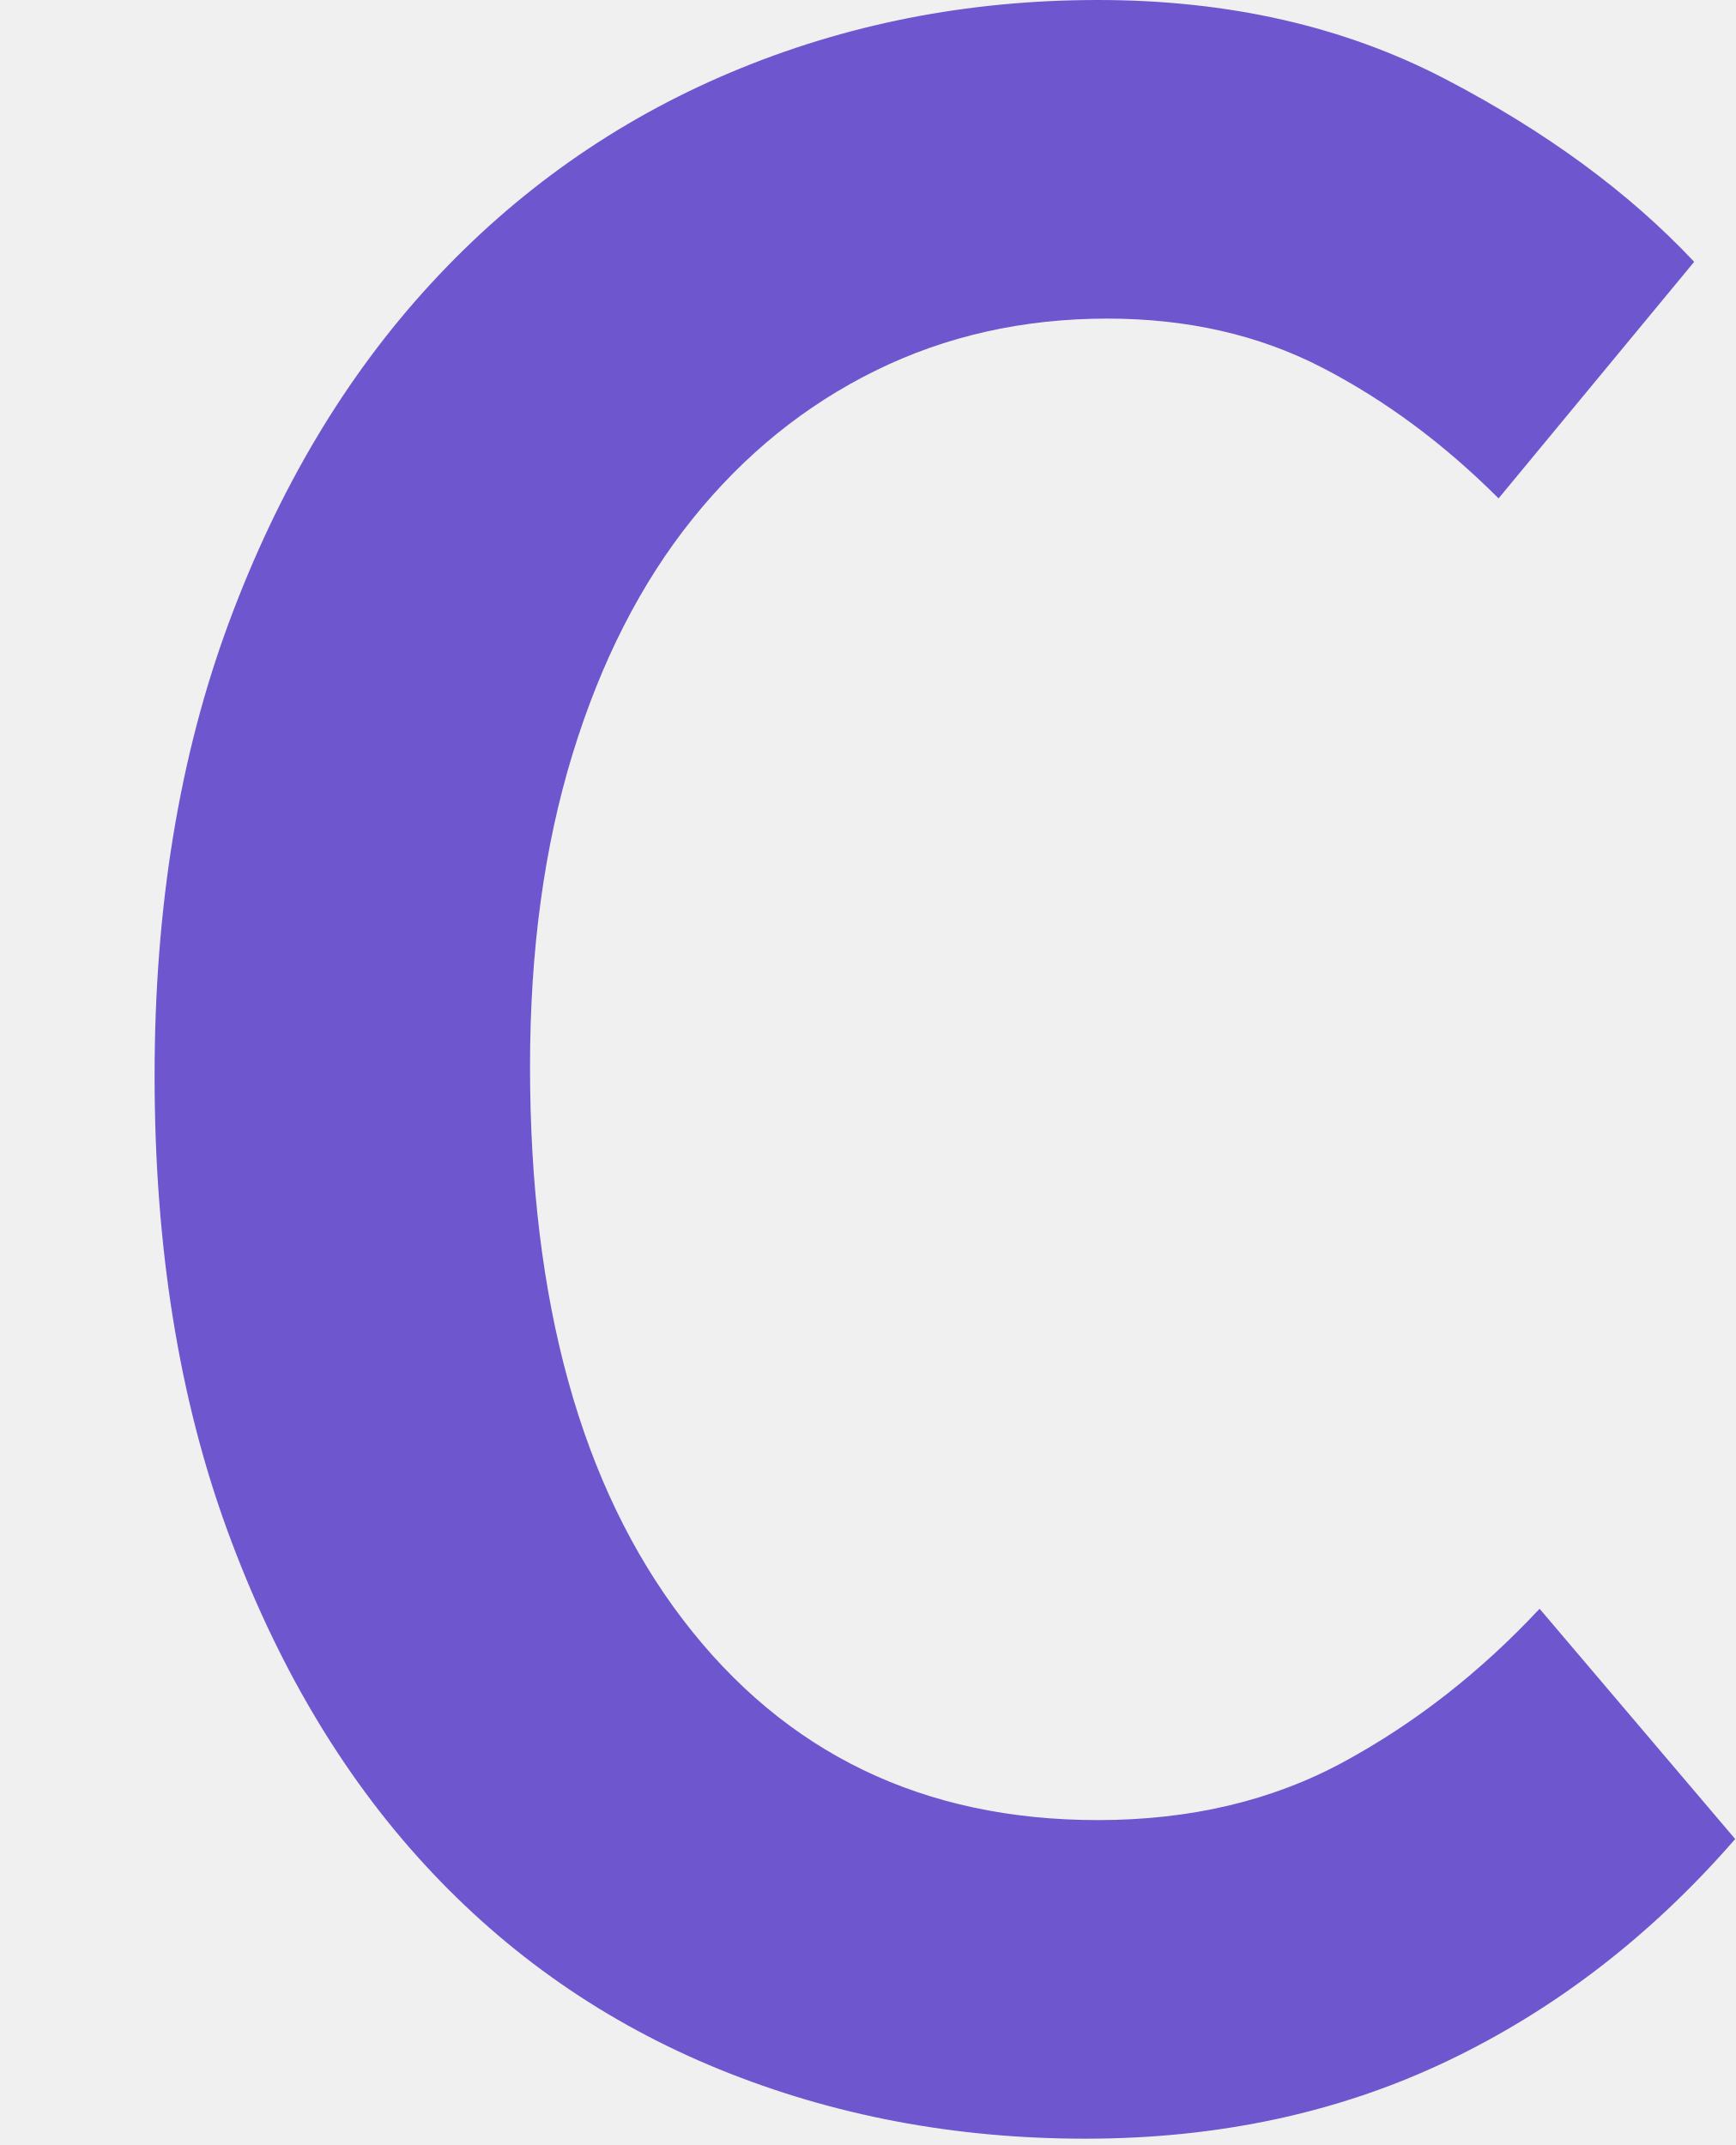
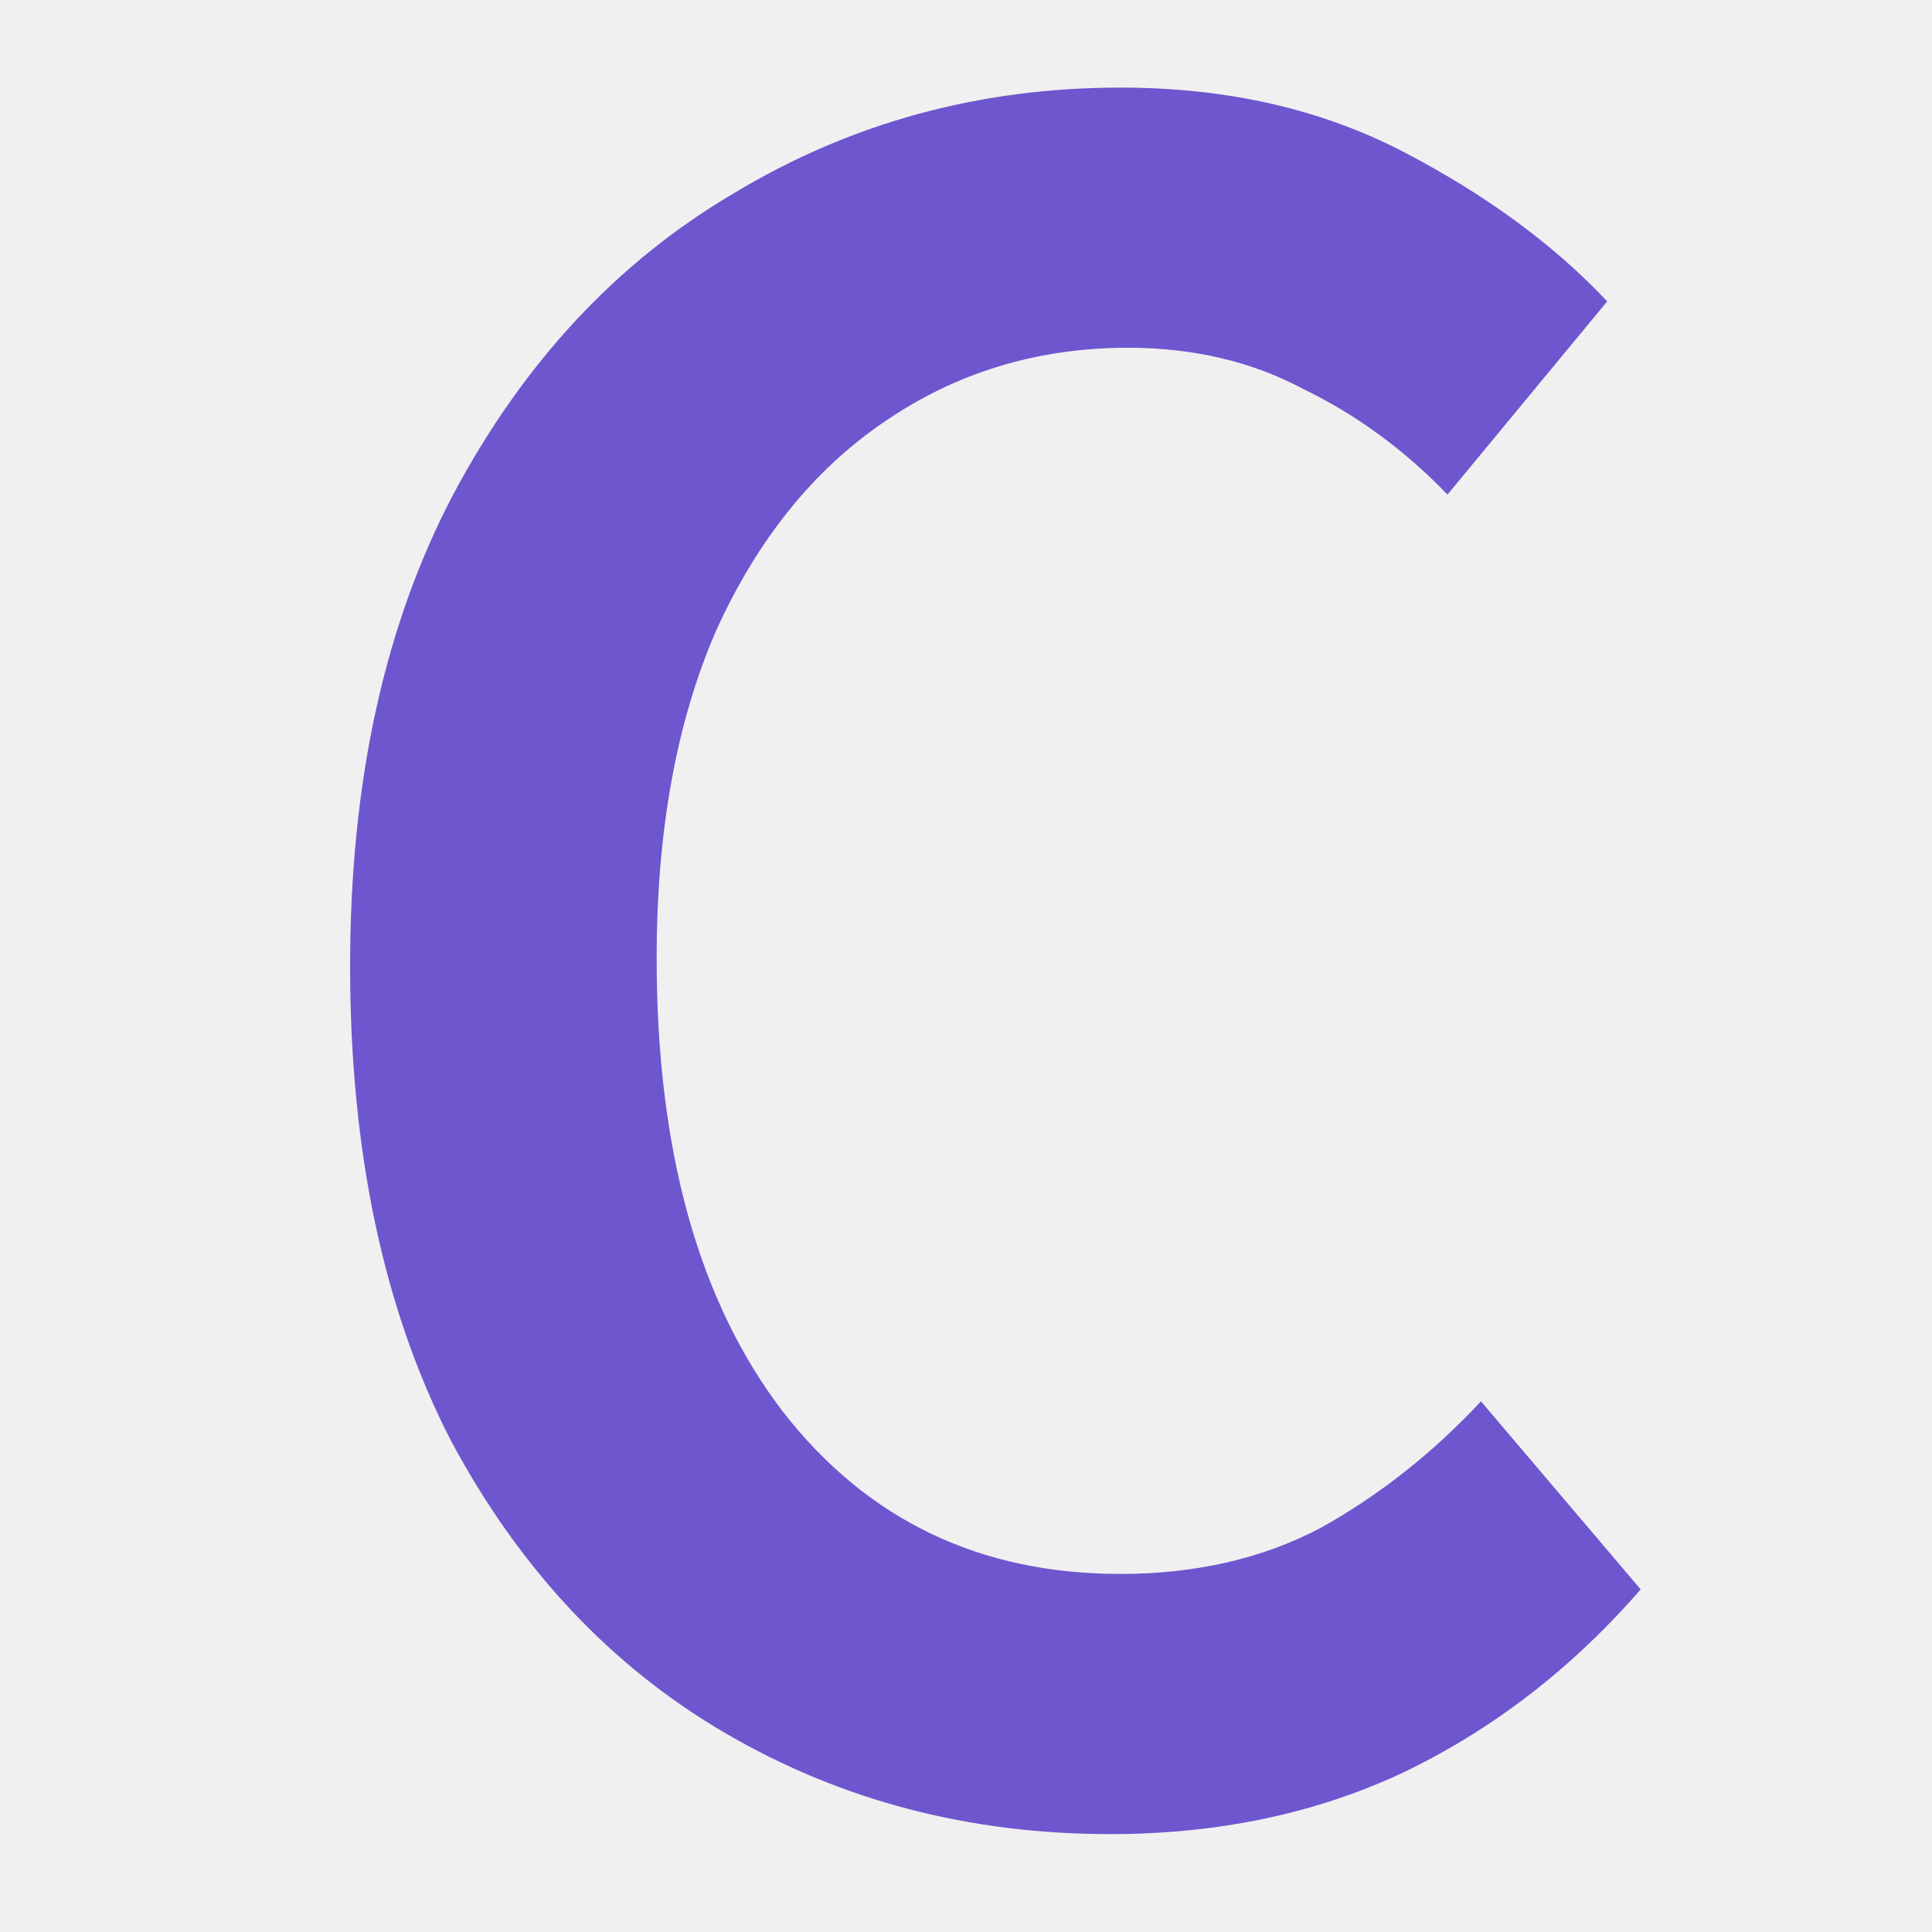
- <svg xmlns="http://www.w3.org/2000/svg" viewBox="0 0 55 68">
-   <path fill="hsl(252, 56.0%, 57.5%)" d="M34.40 67.80L34.40 67.80Q28.20 67.80 22.80 65.60Q17.40 63.40 13.45 59.10Q9.50 54.80 7.20 48.50Q4.90 42.20 4.90 34.10L4.90 34.10Q4.90 26.10 7.25 19.75Q9.60 13.40 13.65 9.00Q17.70 4.60 23.15 2.30Q28.60 0 34.80 0L34.80 0Q41 0 45.80 2.50Q50.60 5.00 53.70 8.30L53.70 8.30L47.50 15.80Q44.90 13.20 41.90 11.65Q38.90 10.10 35.10 10.10L35.10 10.10Q31.10 10.10 27.75 11.75Q24.40 13.40 21.95 16.45Q19.50 19.50 18.15 23.90Q16.80 28.30 16.80 33.80L16.80 33.80Q16.80 45.00 21.65 51.35Q26.50 57.70 34.80 57.70L34.80 57.70Q39.20 57.70 42.60 55.85Q46 54.00 48.80 51.00L48.80 51.00L55 58.30Q51 62.90 45.85 65.35Q40.70 67.80 34.40 67.80Z" />
+ <svg xmlns="http://www.w3.org/2000/svg" width="120" height="120" viewBox="0 0 120 120" fill="none">
+   <g clip-path="url(#clip0_3_50)">
+     <path d="M68.946 113.92C60.2 113.92 52.253 111.84 45.106 107.68C37.96 103.52 32.253 97.44 27.986 89.44C23.826 81.333 21.746 71.52 21.746 60C21.746 48.587 23.88 38.827 28.146 30.72C32.52 22.507 38.333 16.267 45.586 12C52.84 7.627 60.84 5.44 69.586 5.44C76.2 5.44 82.066 6.773 87.186 9.44C92.306 12.107 96.52 15.2 99.826 18.72L89.906 30.72C87.24 27.947 84.253 25.76 80.946 24.16C77.746 22.453 74.12 21.6 70.066 21.6C64.413 21.6 59.346 23.147 54.866 26.24C50.493 29.227 47.026 33.547 44.466 39.2C42.013 44.853 40.786 51.627 40.786 59.52C40.786 71.467 43.4 80.853 48.626 87.68C53.853 94.4 60.84 97.76 69.586 97.76C74.28 97.76 78.44 96.8 82.066 94.88C85.693 92.853 89 90.24 91.986 87.04L101.906 98.72C97.64 103.627 92.733 107.413 87.186 110.08C81.746 112.64 75.666 113.92 68.946 113.92Z" fill="#6E56CF" />
+   </g>
+   <defs>
+     <clipPath id="clip0_3_50">
+       <rect width="120" height="120" fill="white" />
+     </clipPath>
+   </defs>
</svg>
